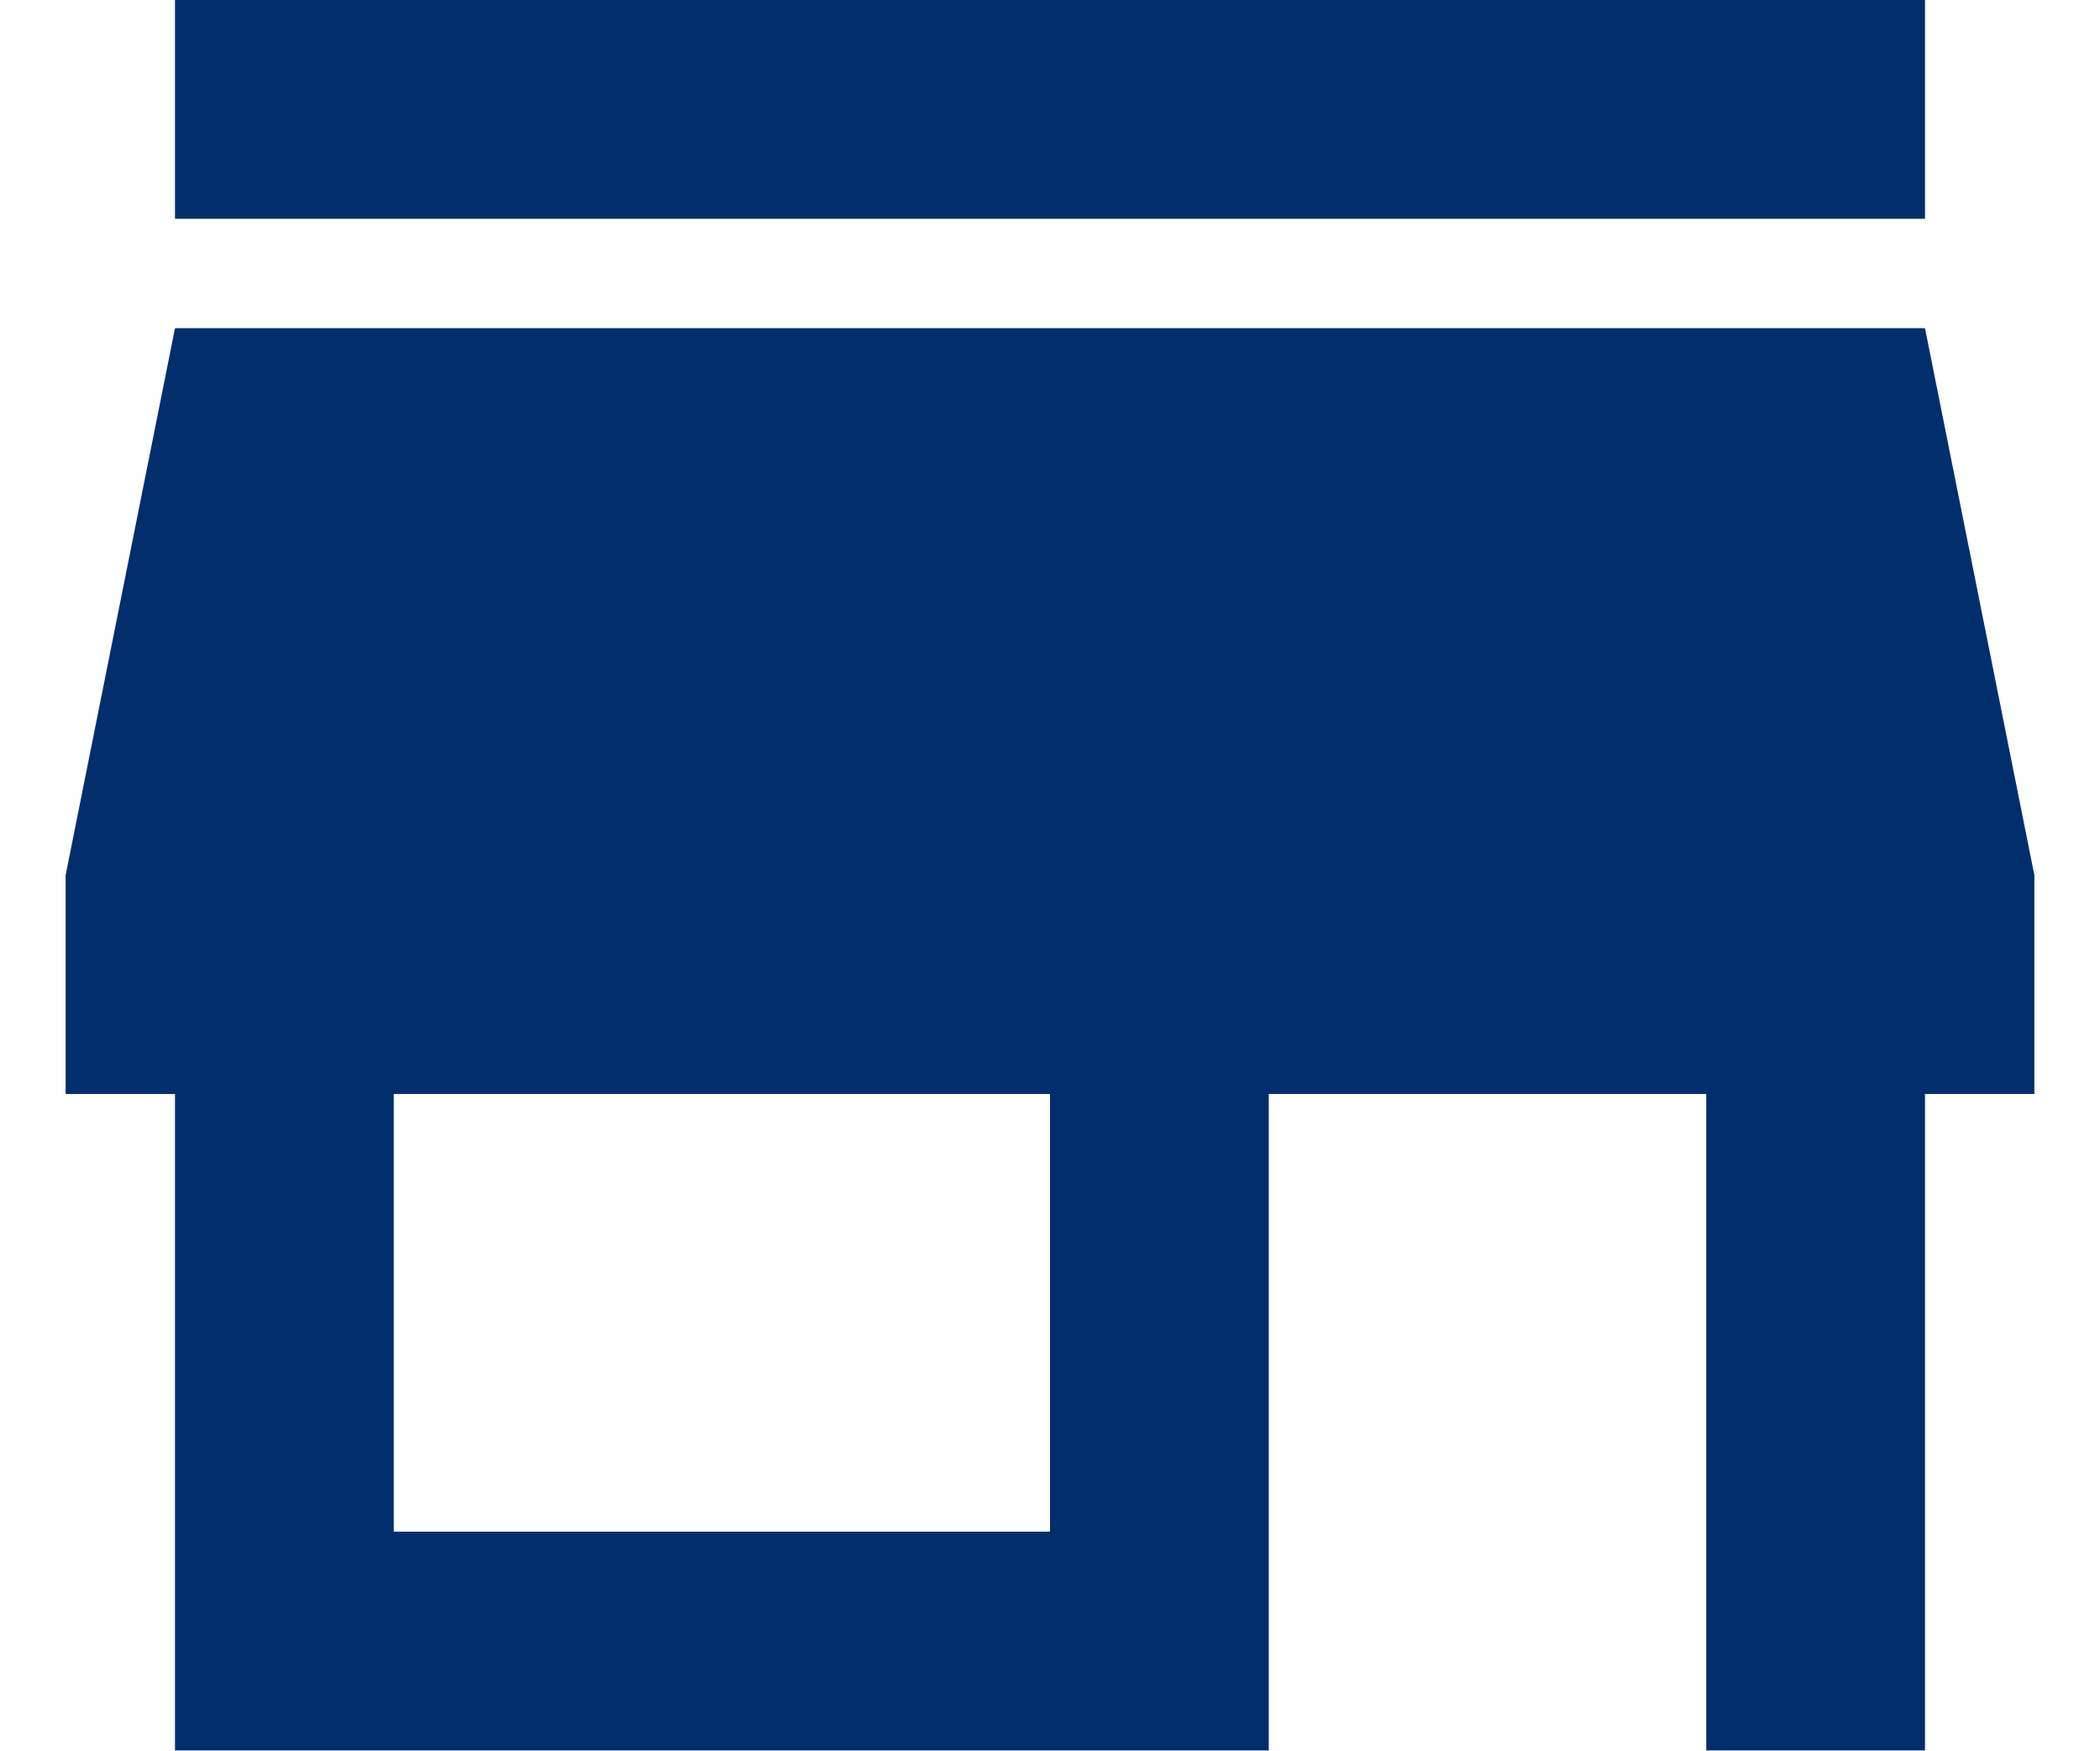
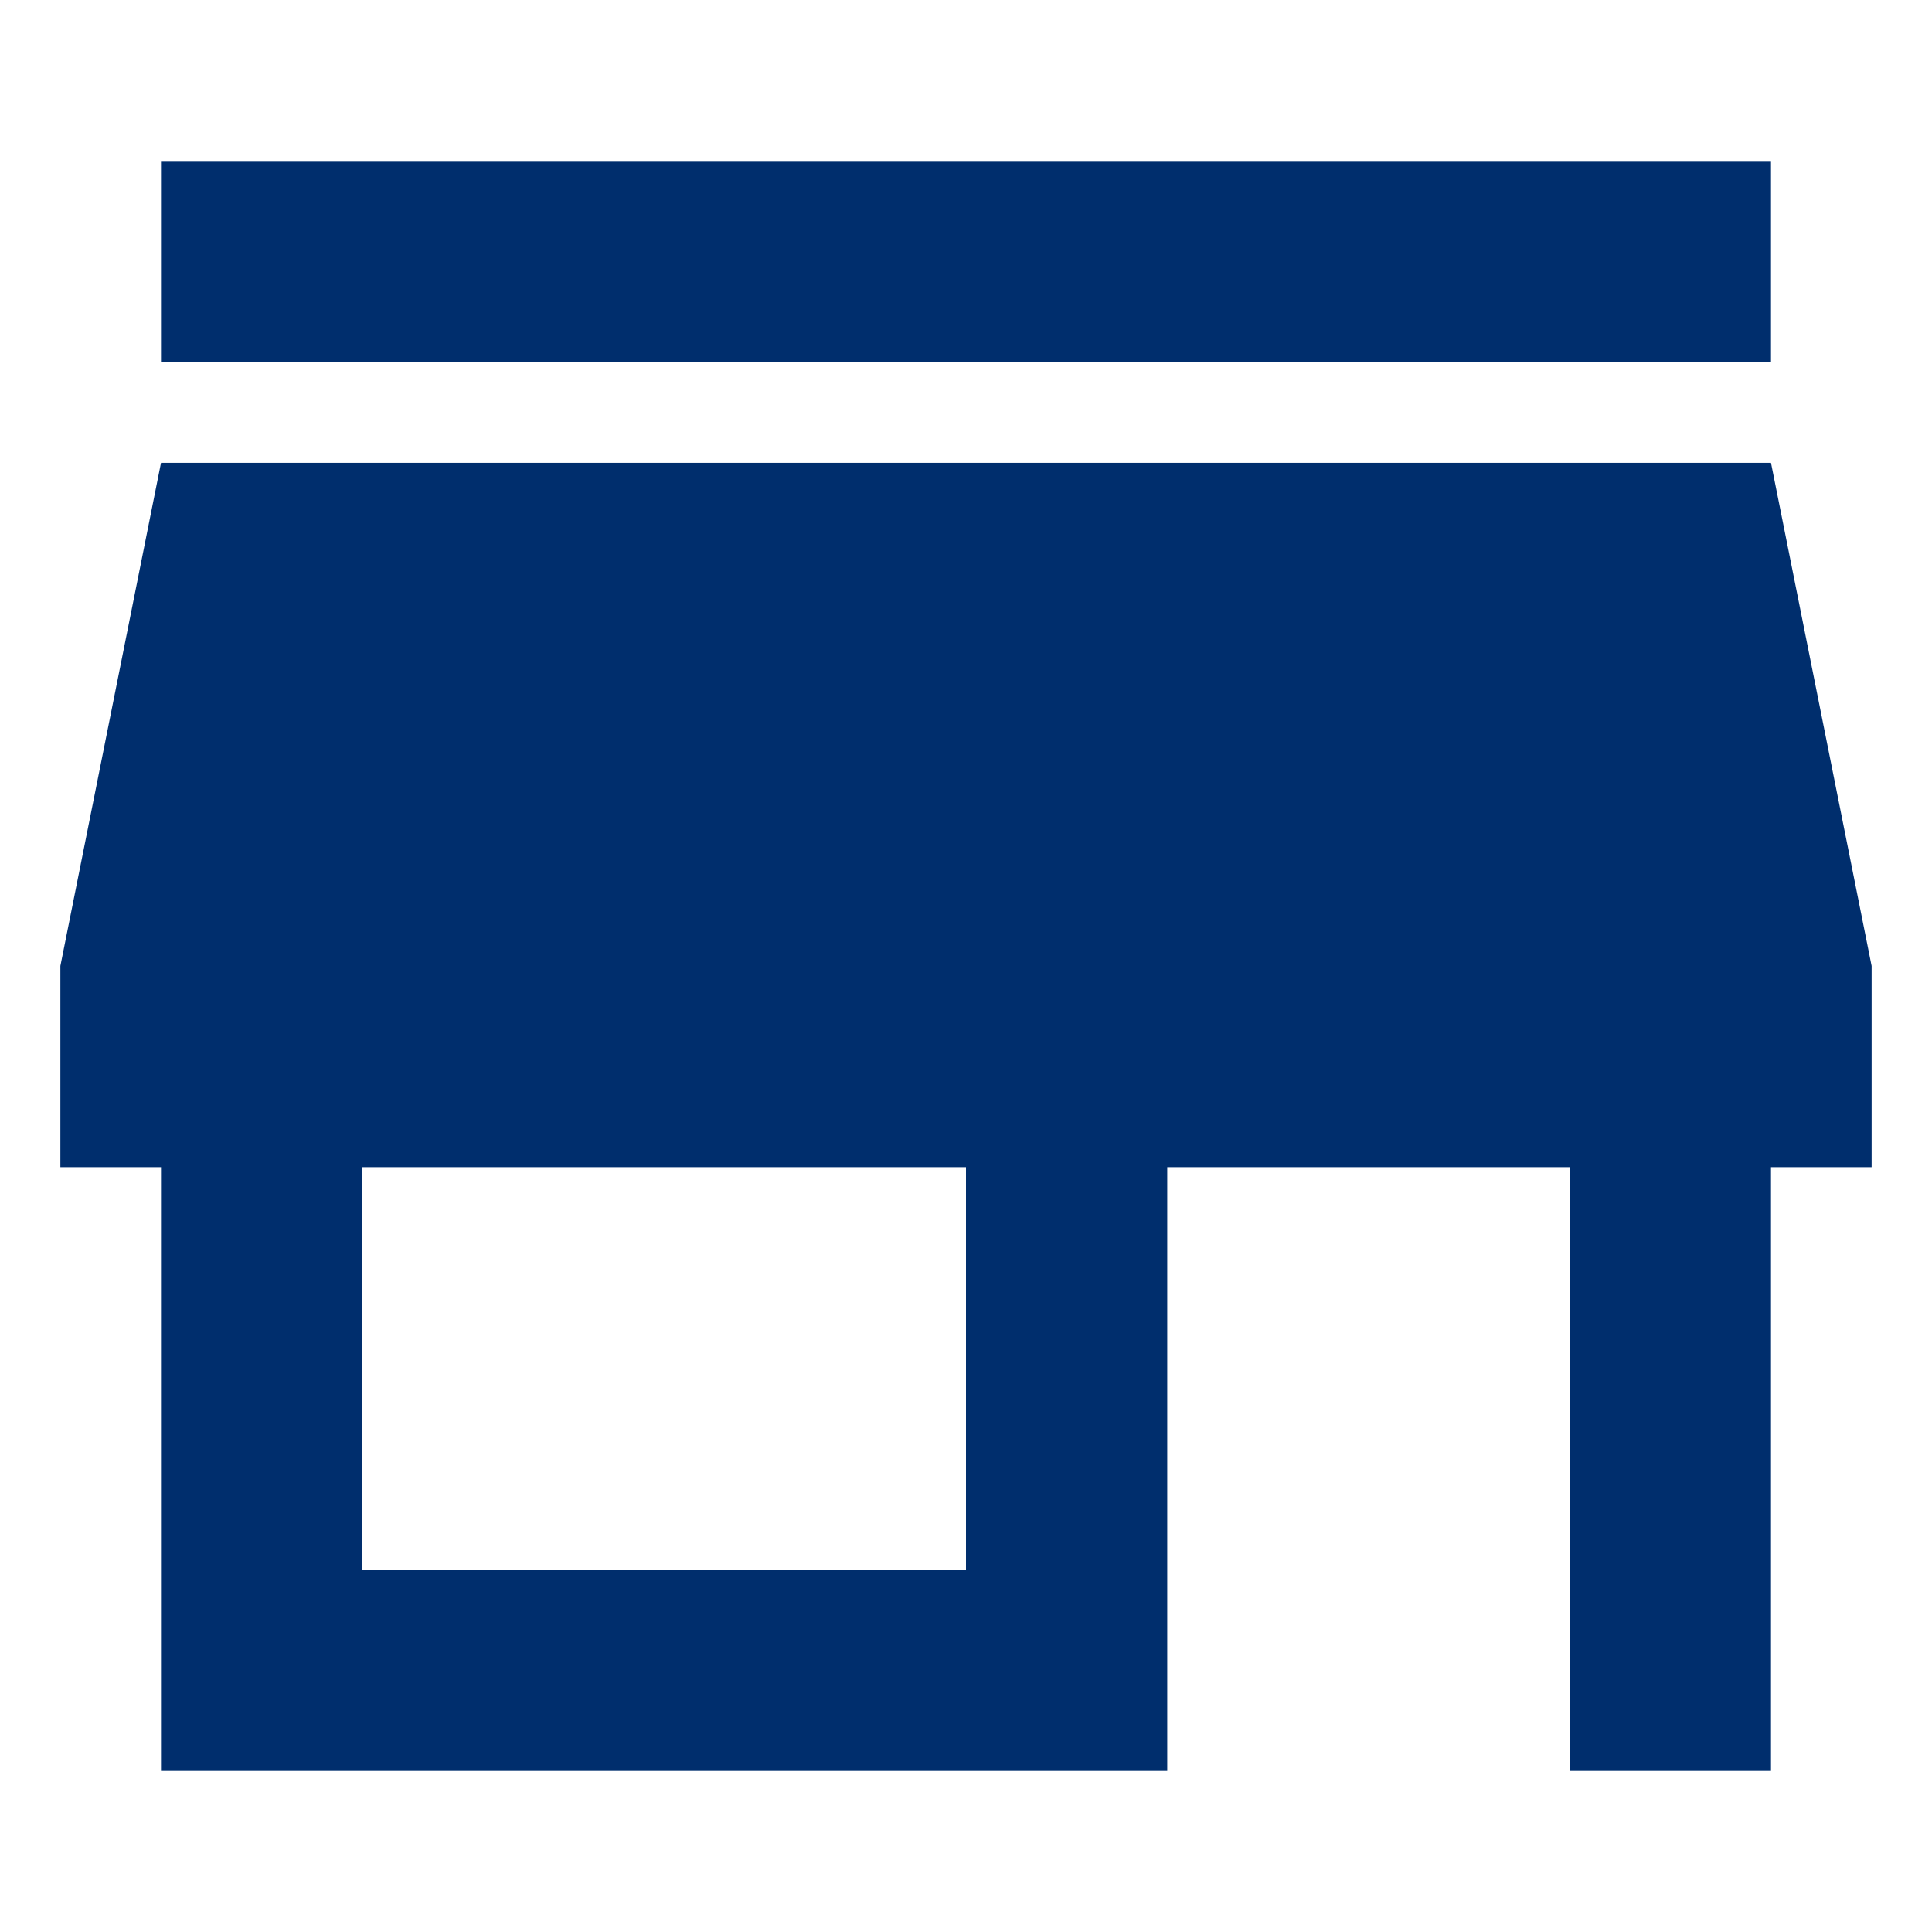
- <svg xmlns="http://www.w3.org/2000/svg" width="24" height="20" viewBox="0 0 24 20" fill="none">
+ <svg xmlns="http://www.w3.org/2000/svg" width="30" height="30" fill="#162E51" viewBox="0 0 24 20">
  <g id="USWDS Components">
    <g id="Icons">
      <g id="Fill">
        <path id="Vector" fill-rule="evenodd" clip-rule="evenodd" d="M22 0H2V2.5H22V0ZM23.25 12.5V10L22 3.75H2L0.75 10V12.5H2V20H14.5V12.5H19.5V20H22V12.5H23.25ZM12 17.5H4.5V12.5H12V17.5Z" fill="#002E6D" />
      </g>
    </g>
  </g>
</svg>
